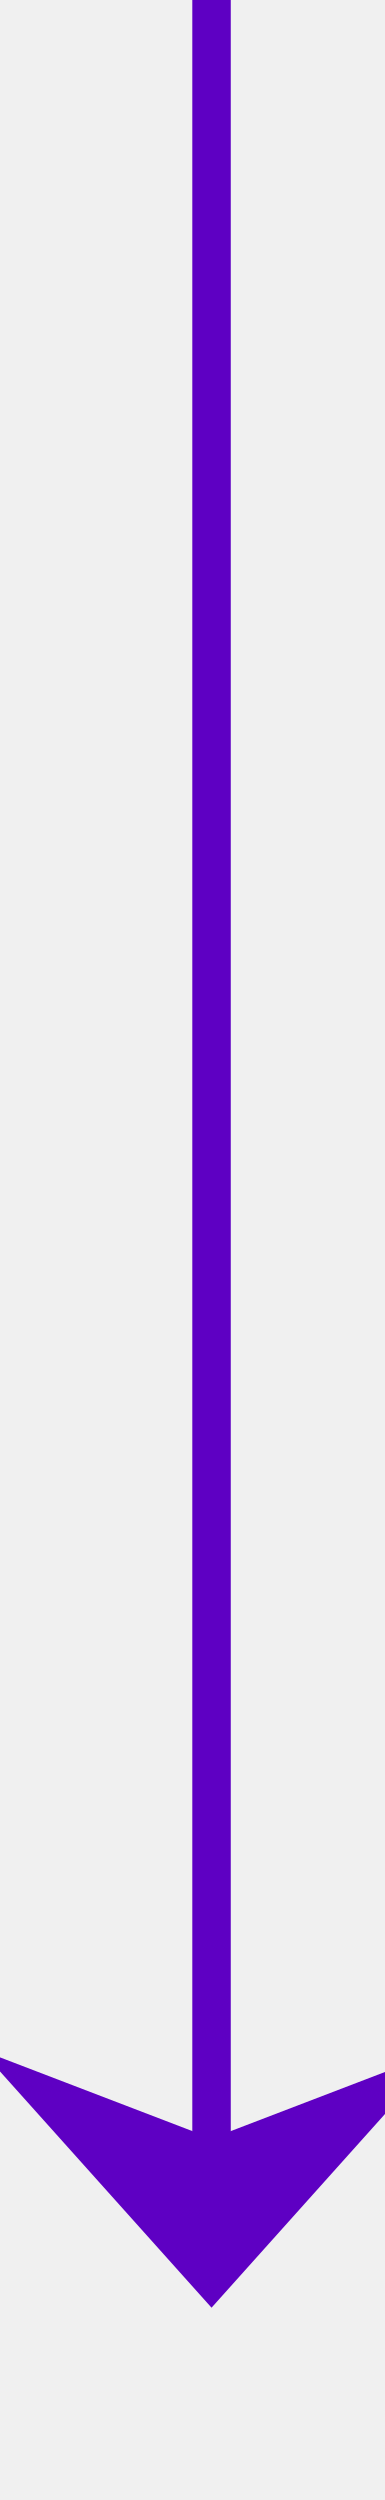
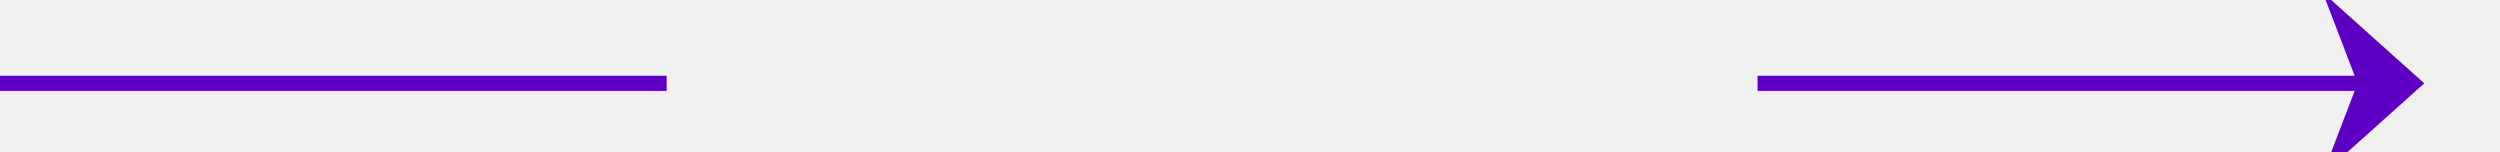
- <svg xmlns="http://www.w3.org/2000/svg" version="1.1" width="10px" height="65px" preserveAspectRatio="xMidYMin meet" viewBox="2056 308  8 65">
-   <path d="M 2060.5 308  L 2060.5 367  " stroke-width="1" stroke="#5e00c3" fill="none" />
-   <path d="M 2054.5 361.3  L 2060.5 368  L 2066.5 361.3  L 2060.5 363.6  L 2054.5 361.3  Z " fill-rule="nonzero" fill="#5e00c3" stroke="none" />
+ <svg xmlns="http://www.w3.org/2000/svg" version="1.1" width="165px" height="10px" preserveAspectRatio="xMinYMid meet" viewBox="1820 264  165 8">
+   <defs>
+     <mask fill="white" id="clip25">
+       <path d="M 1864 254  L 1936 254  L 1936 282  L 1864 282  Z M 1820 252  L 1996 252  L 1996 284  L 1820 284  Z " fill-rule="evenodd" />
+     </mask>
+   </defs>
+   <path d="M 1864 268.5  L 1820 268.5  M 1936 268.5  L 1979 268.5  " stroke-width="1" stroke="#5e00c3" fill="none" />
+   <path d="M 1973.3 274.5  L 1980 268.5  L 1973.3 262.5  L 1975.6 268.5  L 1973.3 274.5  Z " fill-rule="nonzero" fill="#5e00c3" stroke="none" mask="url(#clip25)" />
</svg>
